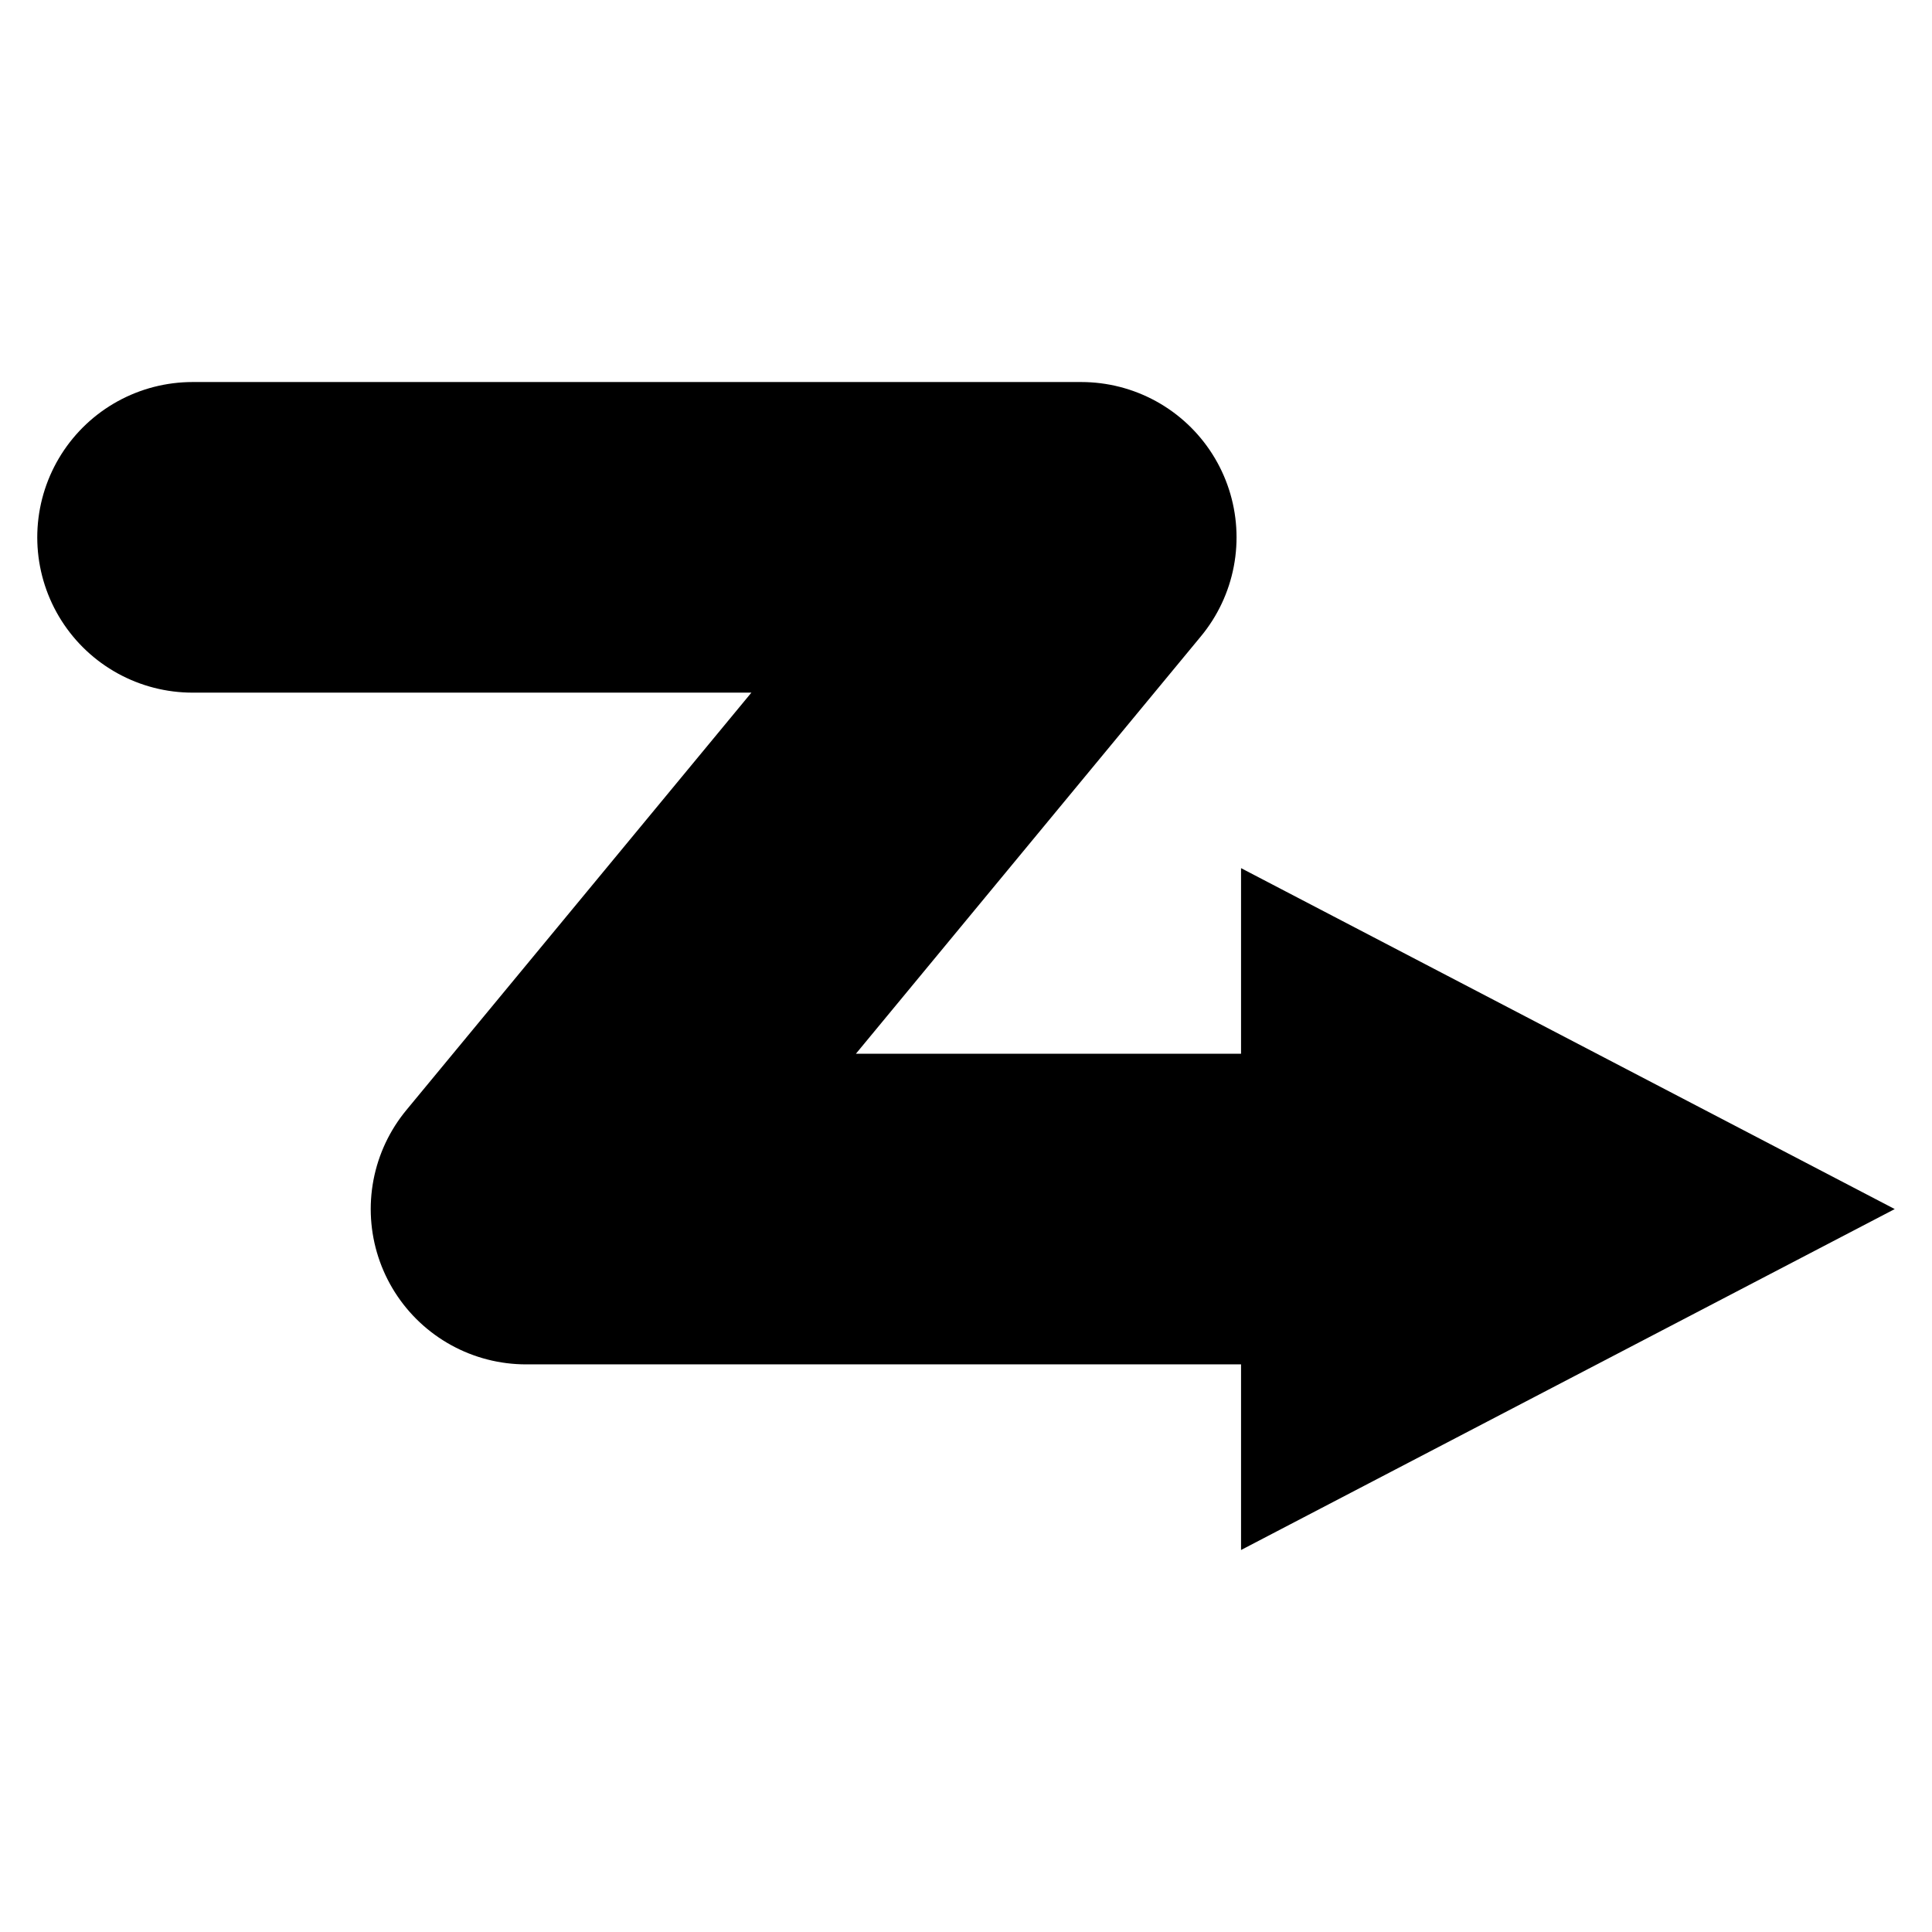
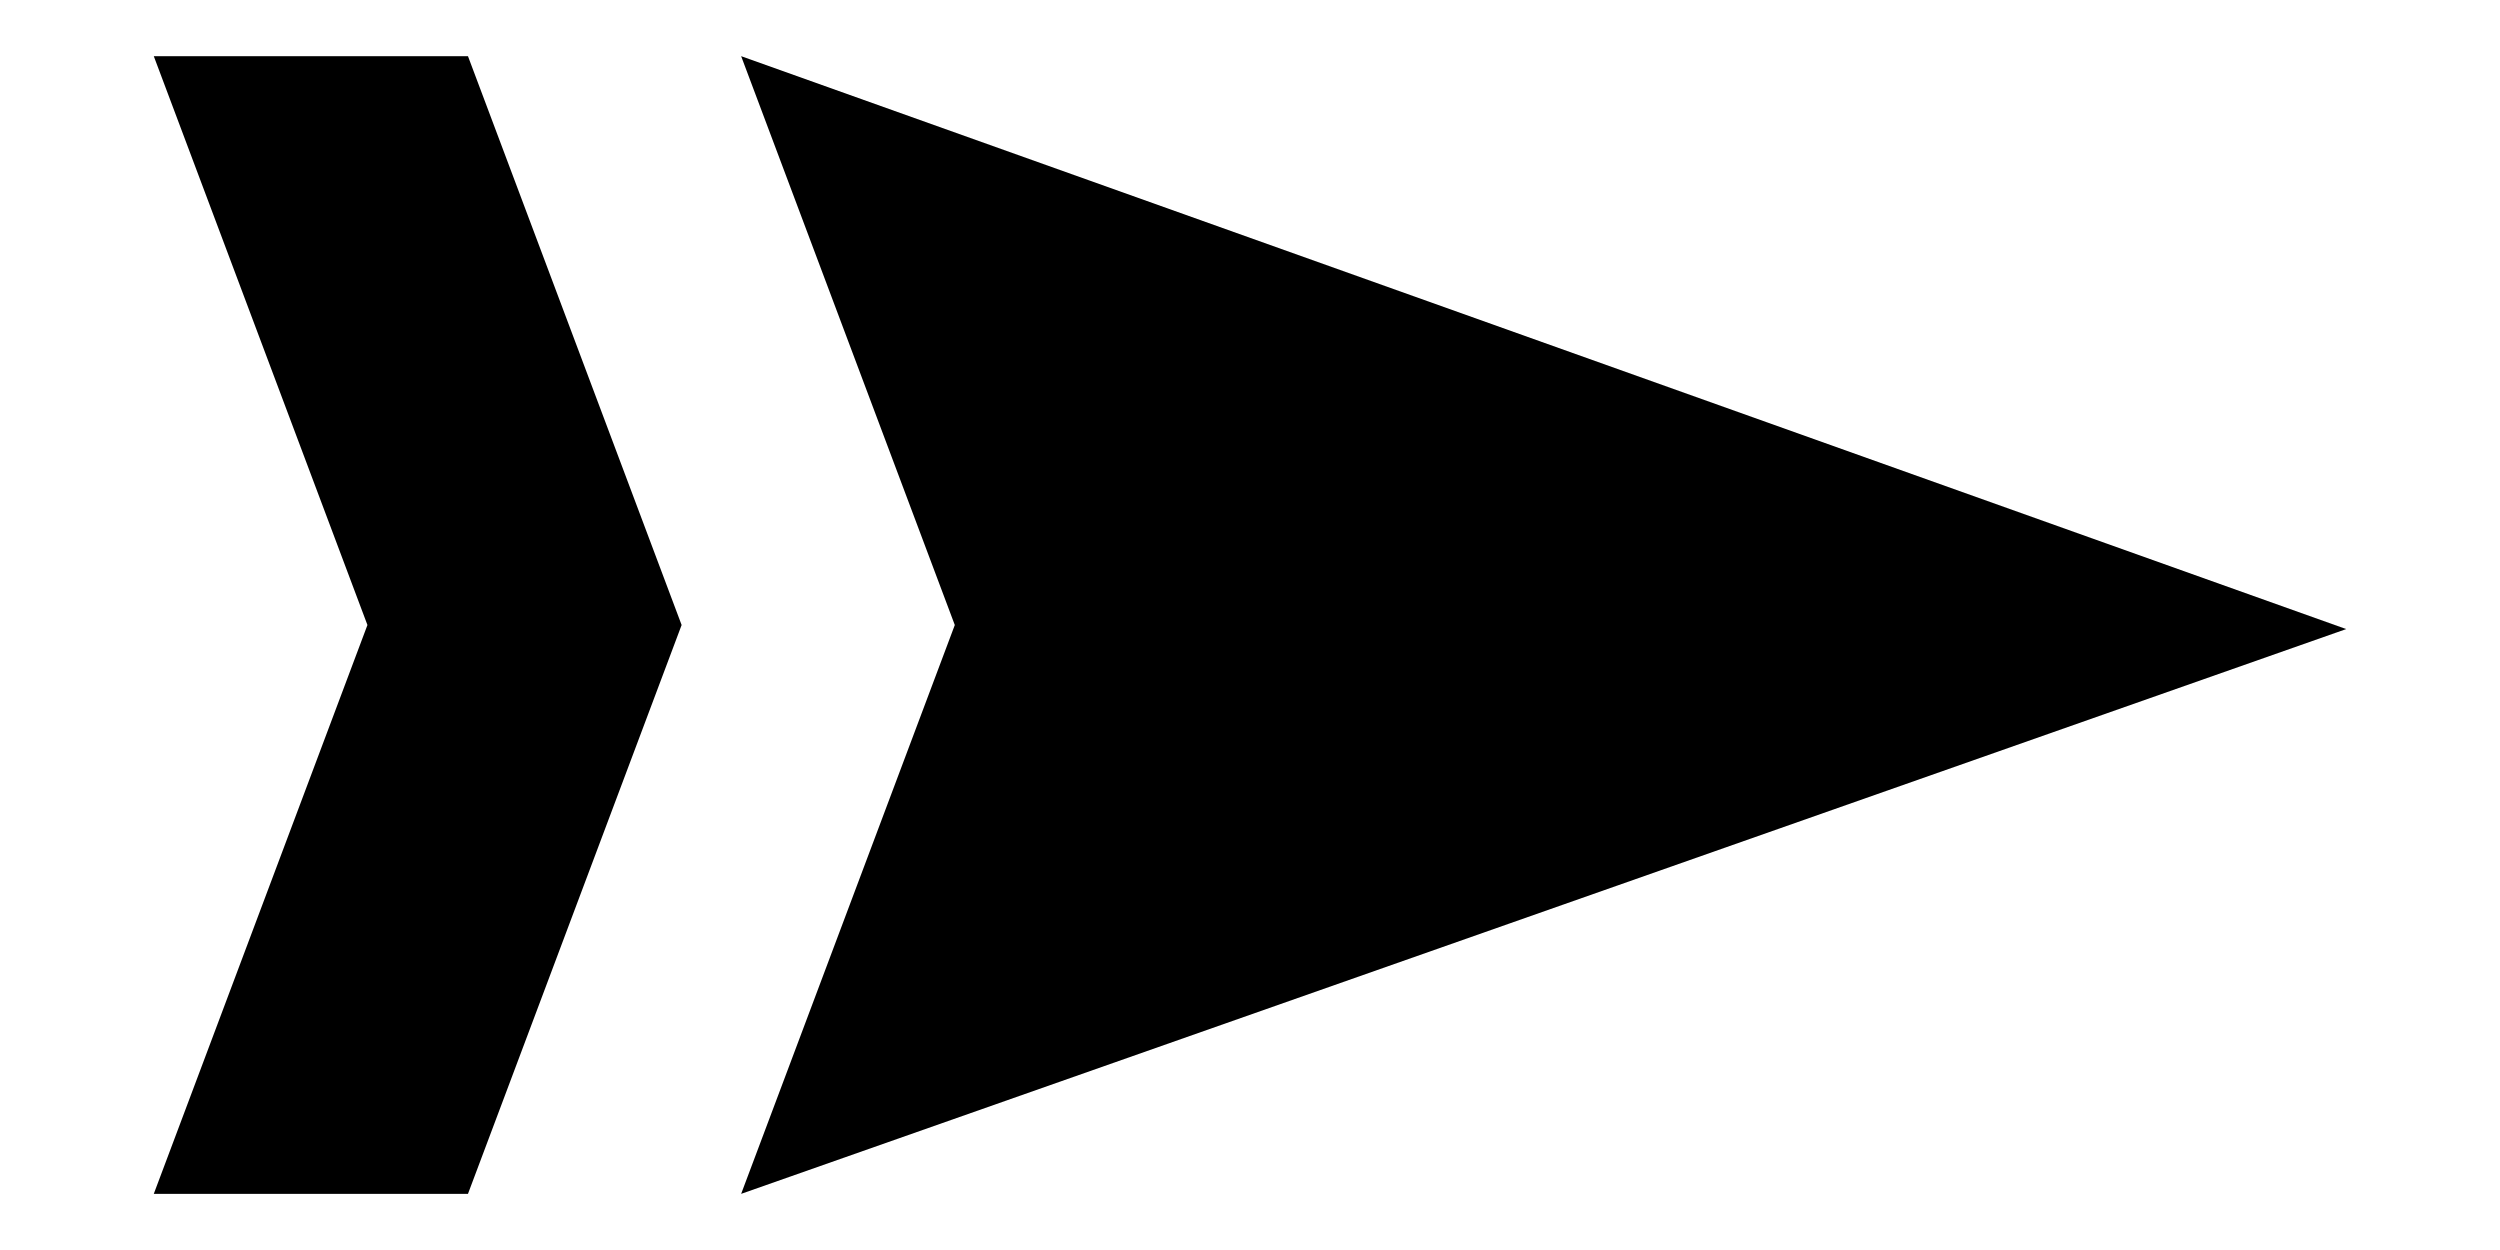
- <svg xmlns="http://www.w3.org/2000/svg" width="9.375mm" height="9.375mm" viewBox="0 0 9.375 9.375" version="1.1" id="svg8640">
+ <svg xmlns="http://www.w3.org/2000/svg" width="10mm" height="5mm" viewBox="0 0 10 5" version="1.1" id="svg8640">
  <defs id="defs8634" />
  <g id="layer1" transform="translate(-80.29985,-121.3386)">
-     <g id="g5" transform="matrix(0.2645833,0,0,0.2645833,-121.5405,87.77177)">
-       <rect y="126.867" x="762.861" height="35.433" width="35.433" id="rect1" style="fill:none" />
-       <g id="g4" transform="matrix(0.3543982,0,0,0.3543982,352.7755,72.38206)">
-         <path id="path13" style="fill:none;stroke:#000000;stroke-width:16.074;stroke-linecap:round;stroke-linejoin:round;stroke-dasharray:none" d="m 1229.412,216.308 -45.057,-4e-5 28.732,-34.762 -45.989,4e-5" />
-         <path id="path14" style="stroke-width:7.759;stroke-linecap:round;stroke-linejoin:round" d="m 1221.357,198.665 v 35.286 l 33.828,-17.643 z" />
+     <g id="g4" transform="matrix(0.09376787,0,0,0.09376787,-28.20198,106.9229)">
+       <g id="g2">
+         <rect y="153.739" x="1157.132" height="53.323" width="106.646" id="rect1" style="fill:none;stroke-width:2.128" />
+         <g id="g1" transform="matrix(0.4854103,0,0,0.4854103,640.2436,19.42169)">
+           <path id="path2018" style="fill:#000000;stroke:none;stroke-width:13.714;stroke-linecap:butt;stroke-linejoin:miter;stroke-miterlimit:4;stroke-dasharray:41.142, 13.714;stroke-dashoffset:0;paint-order:markers fill stroke" d="m 1078.364,281.644 h 27.611 l 18.776,49.99 -18.776,49.99 h -27.611 l 18.776,-49.99 z" />
+           <path d="m 1129.982,281.644 141.055,50.347 -141.055,49.634 18.776,-49.99 z" style="fill:#000000;stroke:none;stroke-width:13.714;stroke-linecap:butt;stroke-linejoin:miter;stroke-miterlimit:4;stroke-dasharray:41.142, 13.714;stroke-dashoffset:0;paint-order:markers fill stroke" id="path2020" />
+         </g>
      </g>
    </g>
  </g>
</svg>
